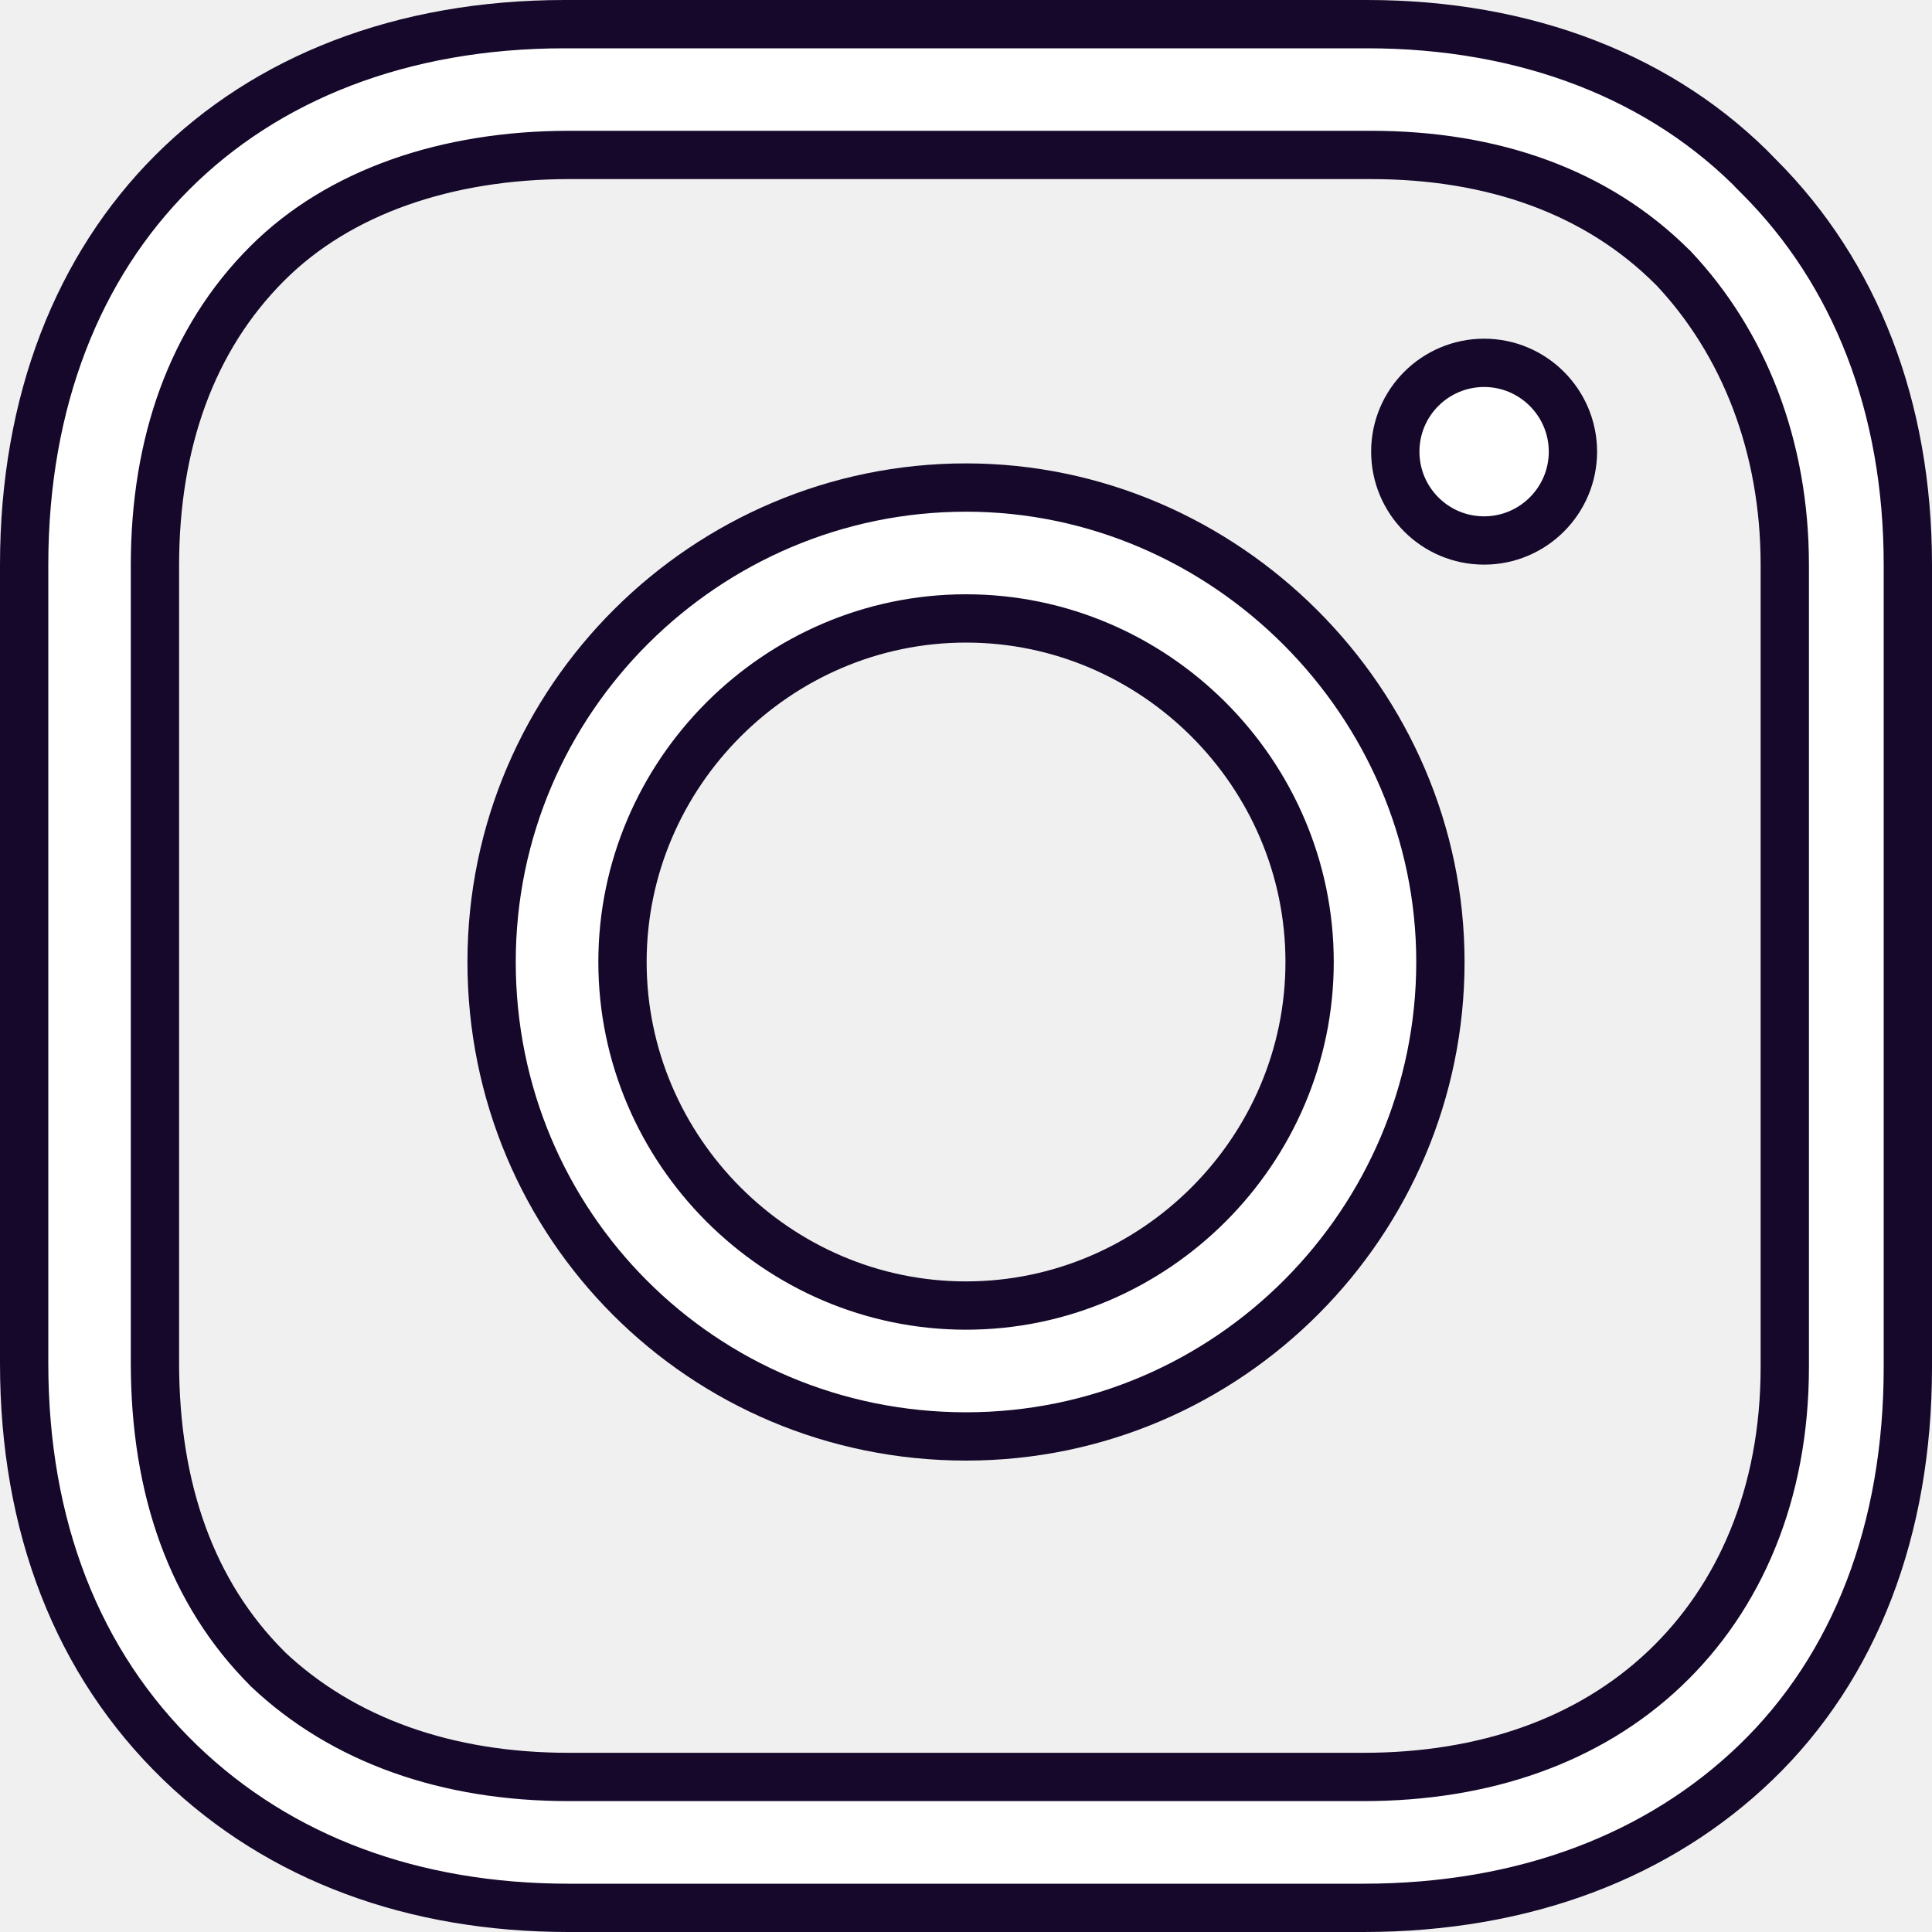
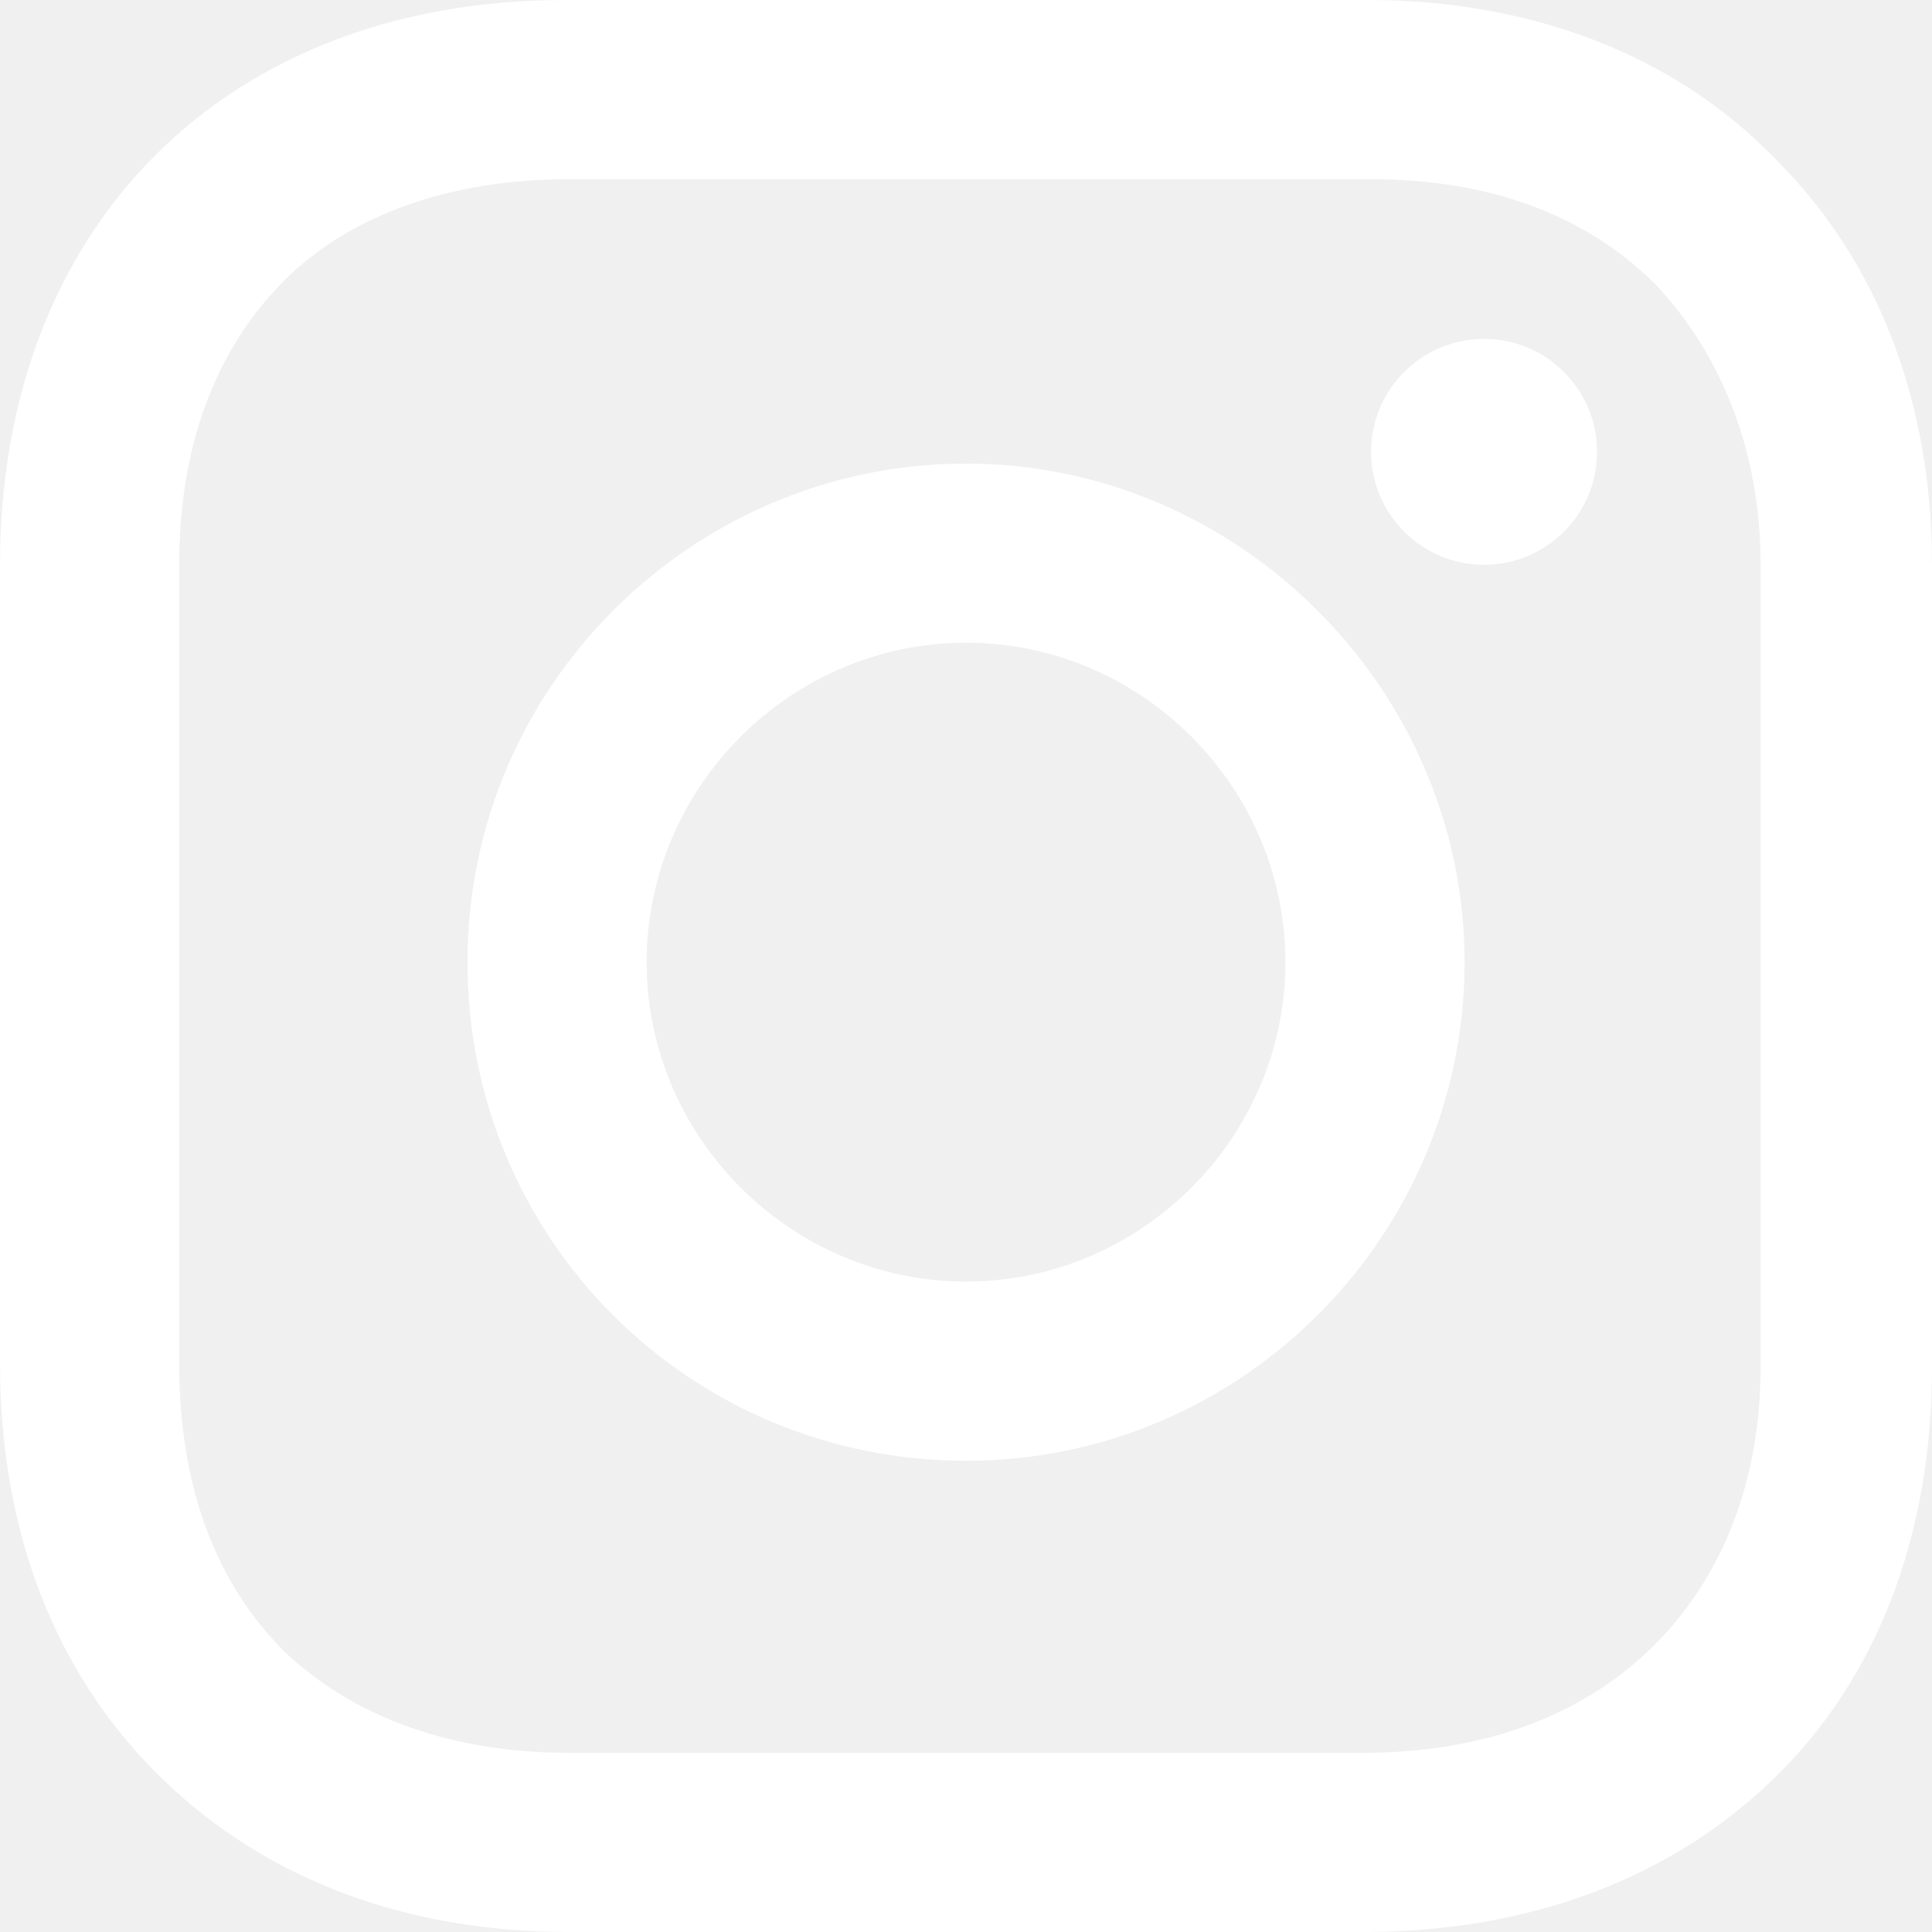
- <svg xmlns="http://www.w3.org/2000/svg" preserveAspectRatio="none" overflow="visible" style="display: block;" width="20" height="20" viewBox="0 0 20 20" fill="none">
+ <svg xmlns="http://www.w3.org/2000/svg" preserveAspectRatio="none" overflow="visible" style="display: block;" width="24" height="24" viewBox="0 0 24 24" fill="none">
  <g id="Group">
-     <path id="Vector" d="M10 5.047C12.685 5.047 14.911 7.274 14.911 9.958C14.911 12.644 12.724 14.87 10 14.87C7.275 14.869 5.089 12.683 5.089 9.958C5.089 7.235 7.315 5.047 10 5.047ZM10 6.402C8.048 6.402 6.444 8.006 6.444 9.958C6.444 11.911 8.048 13.515 10 13.515C11.953 13.515 13.557 11.911 13.557 9.958C13.557 8.006 11.953 6.402 10 6.402Z" fill="white" stroke="#15082A" stroke-width="0.5" />
-     <path id="Vector_2" d="M15.363 3.756C15.87 3.756 16.282 4.168 16.283 4.675C16.283 5.183 15.87 5.595 15.363 5.595C14.855 5.595 14.444 5.183 14.444 4.675C14.444 4.168 14.855 3.757 15.363 3.756Z" fill="white" stroke="#15082A" stroke-width="0.5" />
-     <path id="Vector_3" d="M5.847 0.25H14.153C15.791 0.25 17.214 0.795 18.207 1.826V1.827L18.21 1.83C19.205 2.825 19.75 4.21 19.75 5.847V14.153C19.75 15.832 19.205 17.254 18.174 18.247C17.178 19.205 15.791 19.75 14.113 19.75H5.887C4.288 19.75 2.902 19.244 1.867 18.247C0.795 17.213 0.25 15.791 0.25 14.113V5.847C0.25 4.149 0.814 2.754 1.784 1.784C2.754 0.814 4.149 0.25 5.847 0.25ZM5.887 1.604C4.631 1.605 3.512 1.982 2.767 2.727C1.984 3.509 1.605 4.586 1.604 5.847V14.113C1.605 15.413 1.983 16.49 2.767 17.273L2.771 17.278C3.552 18.016 4.627 18.395 5.887 18.395H14.113C15.373 18.395 16.448 18.016 17.229 17.278C18.009 16.541 18.476 15.465 18.476 14.153V5.847C18.476 4.619 18.052 3.547 17.319 2.771L17.314 2.767C16.531 1.984 15.454 1.604 14.193 1.604H5.887Z" fill="white" stroke="#15082A" stroke-width="0.5" />
+     <path id="Vector" d="M12.001 5.759C8.613 5.759 5.807 8.517 5.807 11.952C5.807 15.388 8.565 18.146 12.001 18.146C15.436 18.146 18.194 15.339 18.194 11.952C18.194 8.565 15.388 5.759 12.001 5.759ZM12.001 15.92C9.823 15.92 8.033 14.13 8.033 11.952C8.033 9.775 9.823 7.984 12.001 7.984C14.178 7.984 15.968 9.775 15.968 11.952C15.968 14.13 14.178 15.92 12.001 15.92Z" fill="white" />
+     <path id="Vector_2" d="M18.436 7.016C19.211 7.016 19.839 6.388 19.839 5.613C19.839 4.838 19.211 4.21 18.436 4.21C17.661 4.21 17.032 4.838 17.032 5.613C17.032 6.388 17.661 7.016 18.436 7.016Z" fill="white" />
+     <path id="Vector_3" d="M22.064 1.984C20.806 0.677 19.016 0 16.984 0H7.016C2.806 0 0 2.806 0 7.016V16.936C0 19.016 0.677 20.806 2.032 22.113C3.339 23.371 5.081 24 7.065 24H16.936C19.016 24 20.758 23.323 22.016 22.113C23.323 20.855 24 19.064 24 16.984V7.016C24 4.984 23.323 3.242 22.064 1.984ZM21.871 16.984C21.871 18.484 21.339 19.694 20.468 20.516C19.597 21.339 18.387 21.774 16.936 21.774H7.065C5.613 21.774 4.403 21.339 3.532 20.516C2.661 19.645 2.226 18.436 2.226 16.936V7.016C2.226 5.565 2.661 4.355 3.532 3.484C4.355 2.661 5.613 2.226 7.065 2.226H17.032C18.484 2.226 19.694 2.661 20.564 3.532C21.387 4.403 21.871 5.613 21.871 7.016V16.984Z" fill="white" />
  </g>
</svg>
